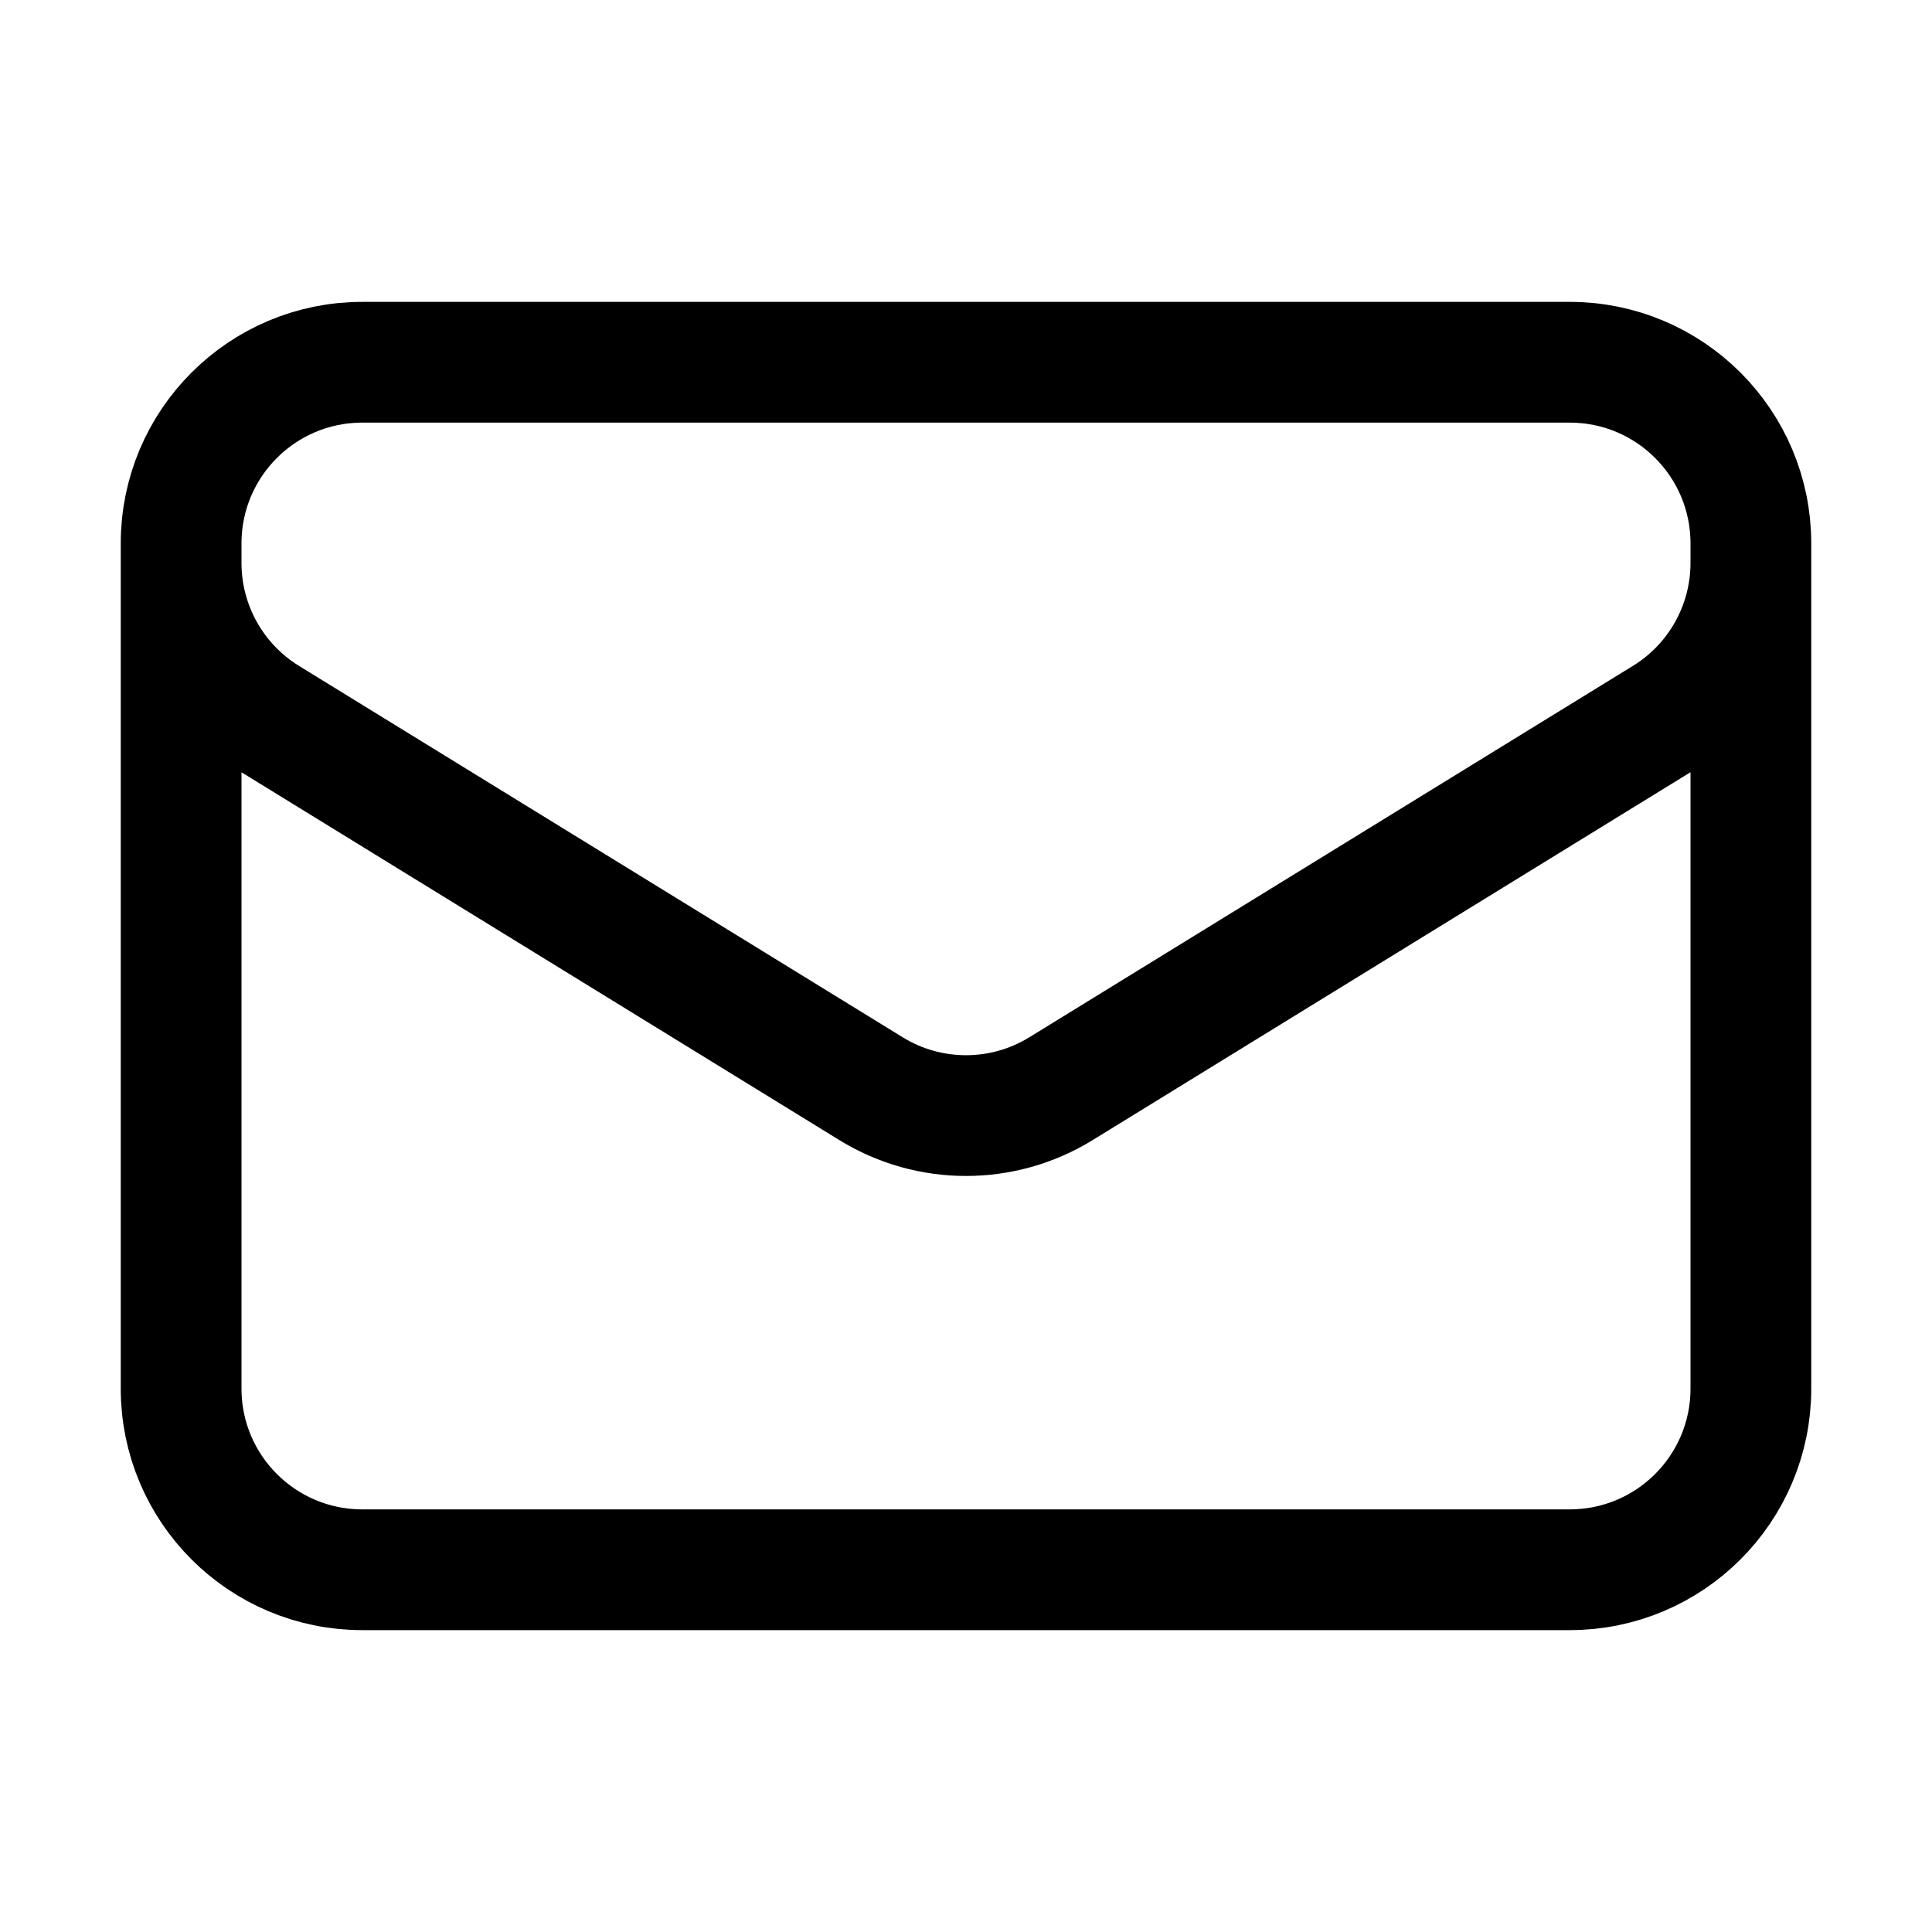
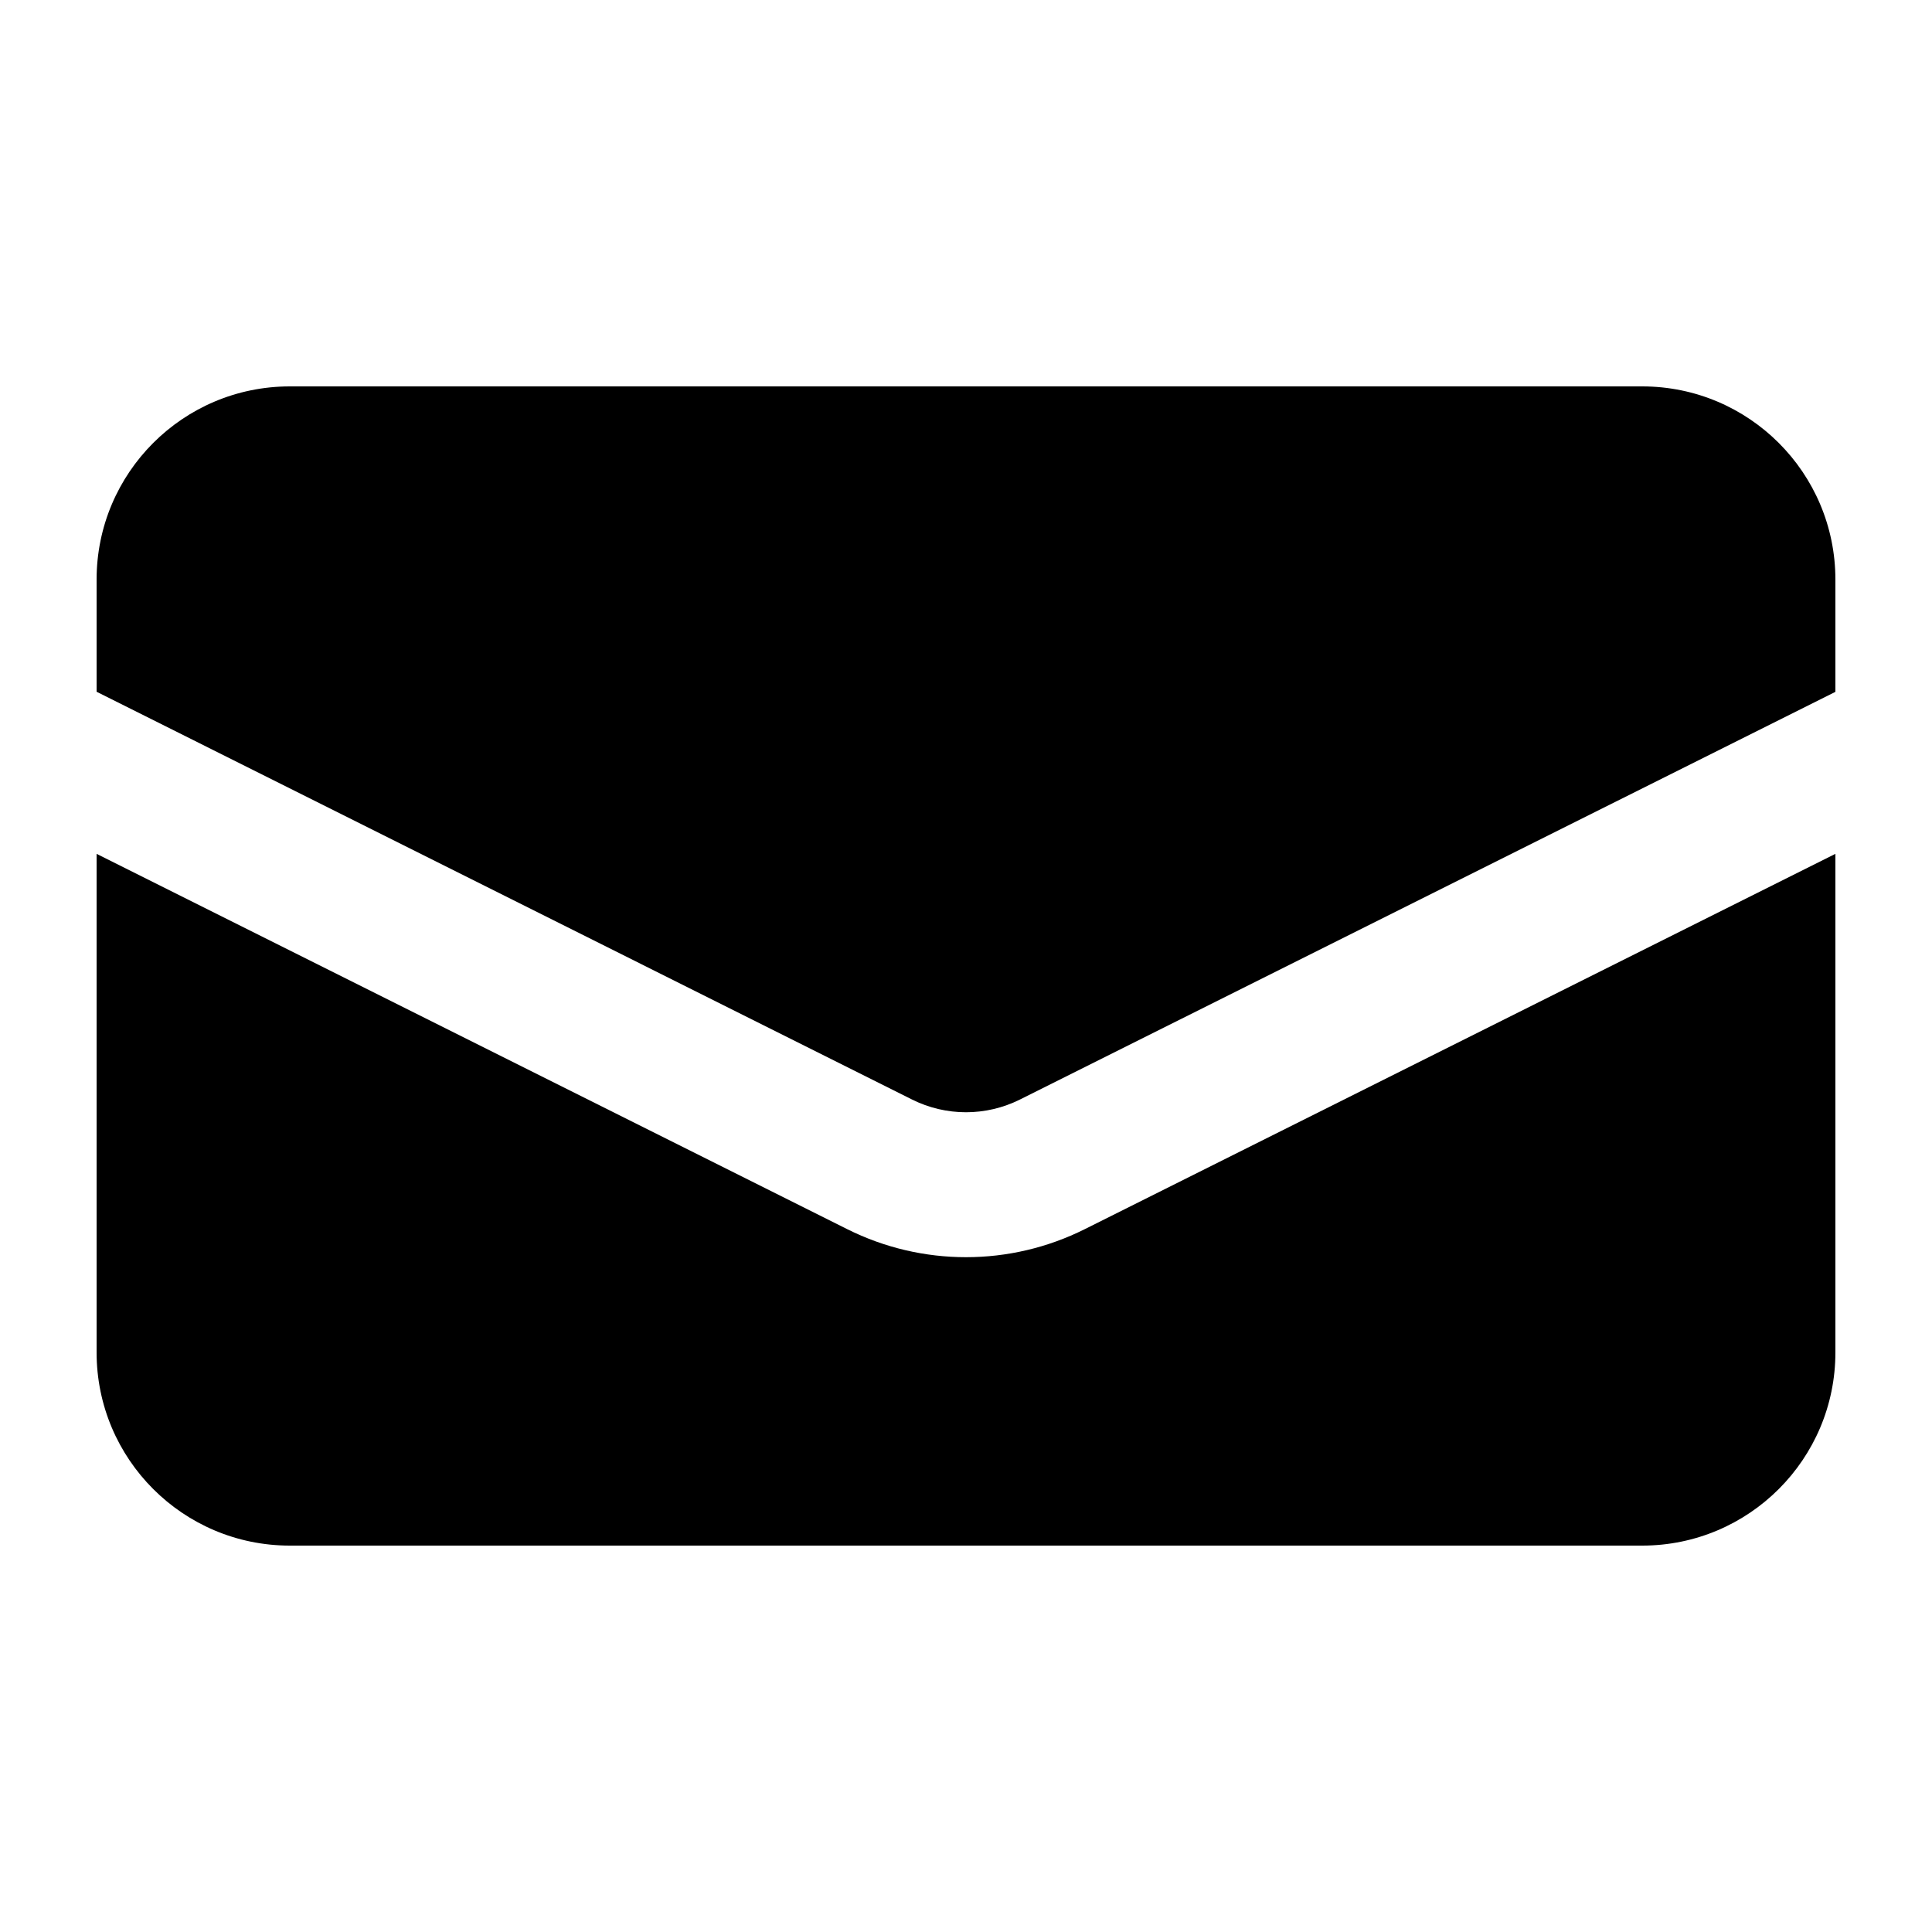
- <svg xmlns="http://www.w3.org/2000/svg" fill="none" width="20" height="20" viewBox="0 0 24 24" stroke-width="1.5" stroke="currentColor" class="size-6">
-   <path stroke-linecap="round" stroke-linejoin="round" d="M21.75 6.75v10.5a2.25 2.25 0 0 1-2.25 2.25h-15a2.25 2.25 0 0 1-2.25-2.25V6.75m19.5 0A2.25 2.25 0 0 0 19.5 4.5h-15a2.25 2.25 0 0 0-2.25 2.25m19.5 0v.243a2.25 2.25 0 0 1-1.07 1.916l-7.5 4.615a2.25 2.25 0 0 1-2.36 0L3.32 8.91a2.25 2.25 0 0 1-1.07-1.916V6.75" />
+ <svg xmlns="http://www.w3.org/2000/svg" width="20" height="20" viewBox="0 0 20 20" fill="currentColor" class="size-5">
+   <path d="M3 4a2 2 0 0 0-2 2v1.161l8.441 4.221a1.25 1.25 0 0 0 1.118 0L19 7.162V6a2 2 0 0 0-2-2H3Z" />
+   <path d="m19 8.839-7.77 3.885a2.75 2.75 0 0 1-2.46 0L1 8.839V14a2 2 0 0 0 2 2h14a2 2 0 0 0 2-2V8.839Z" />
</svg>
